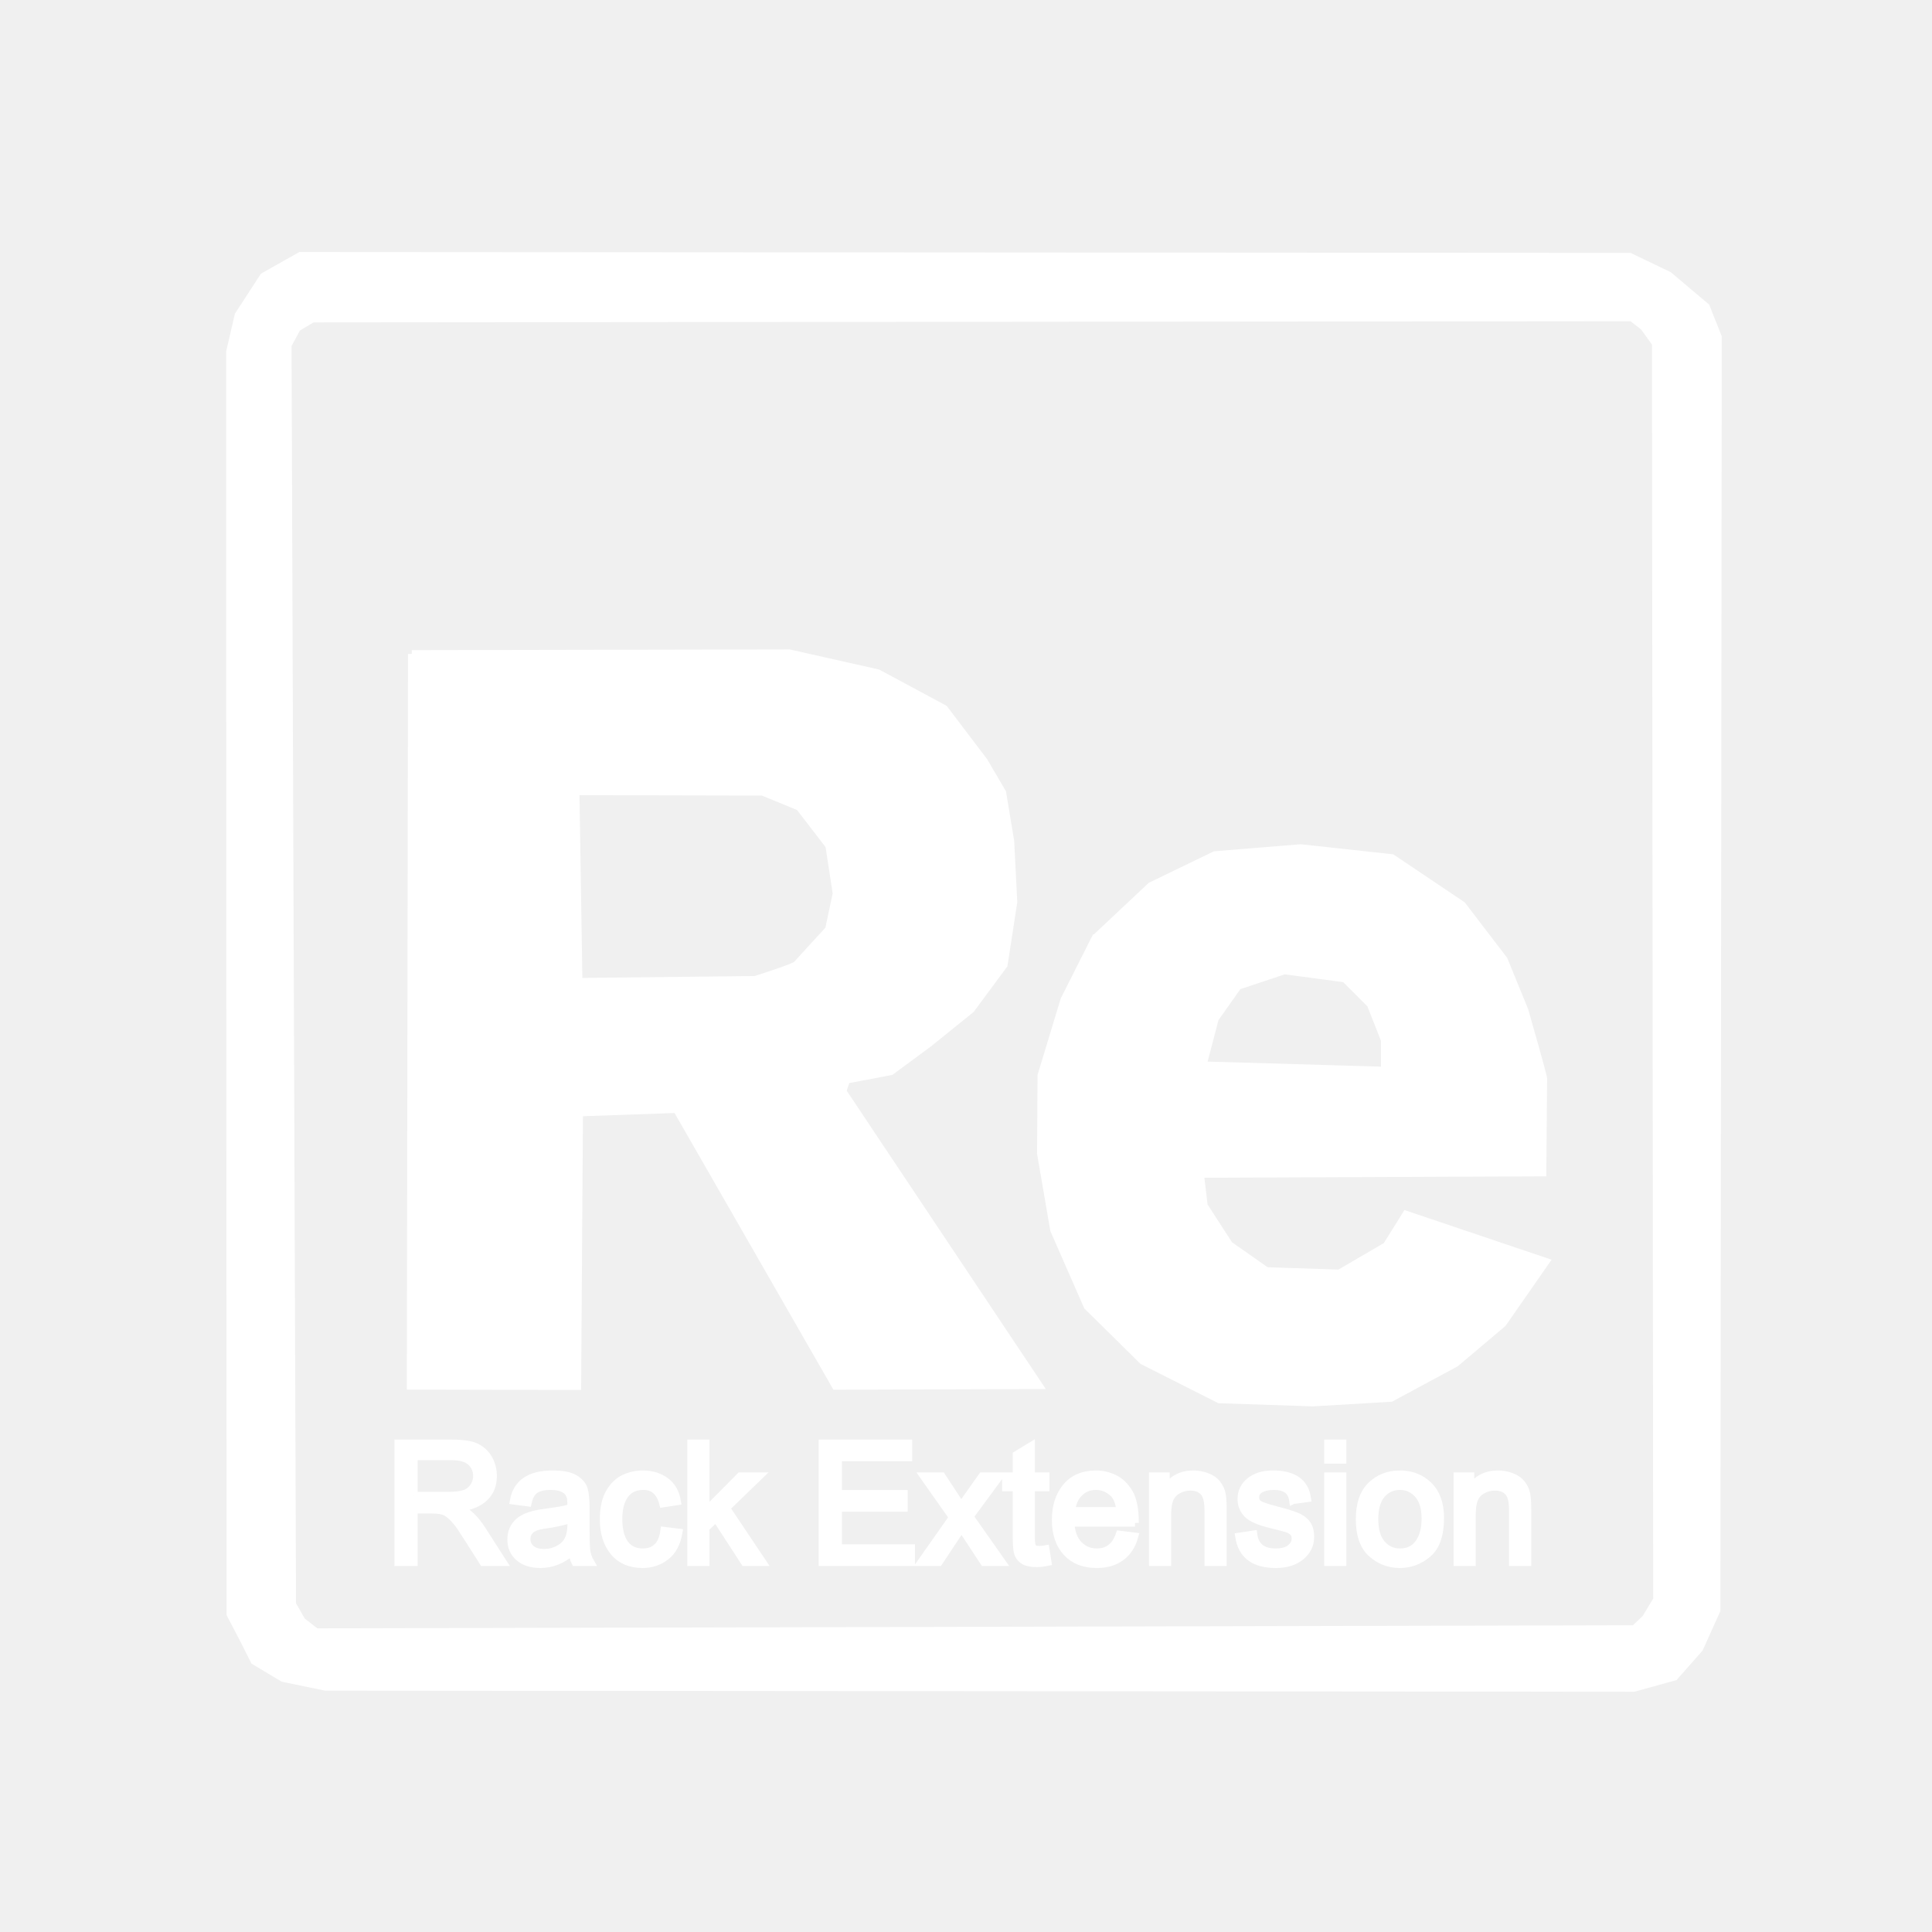
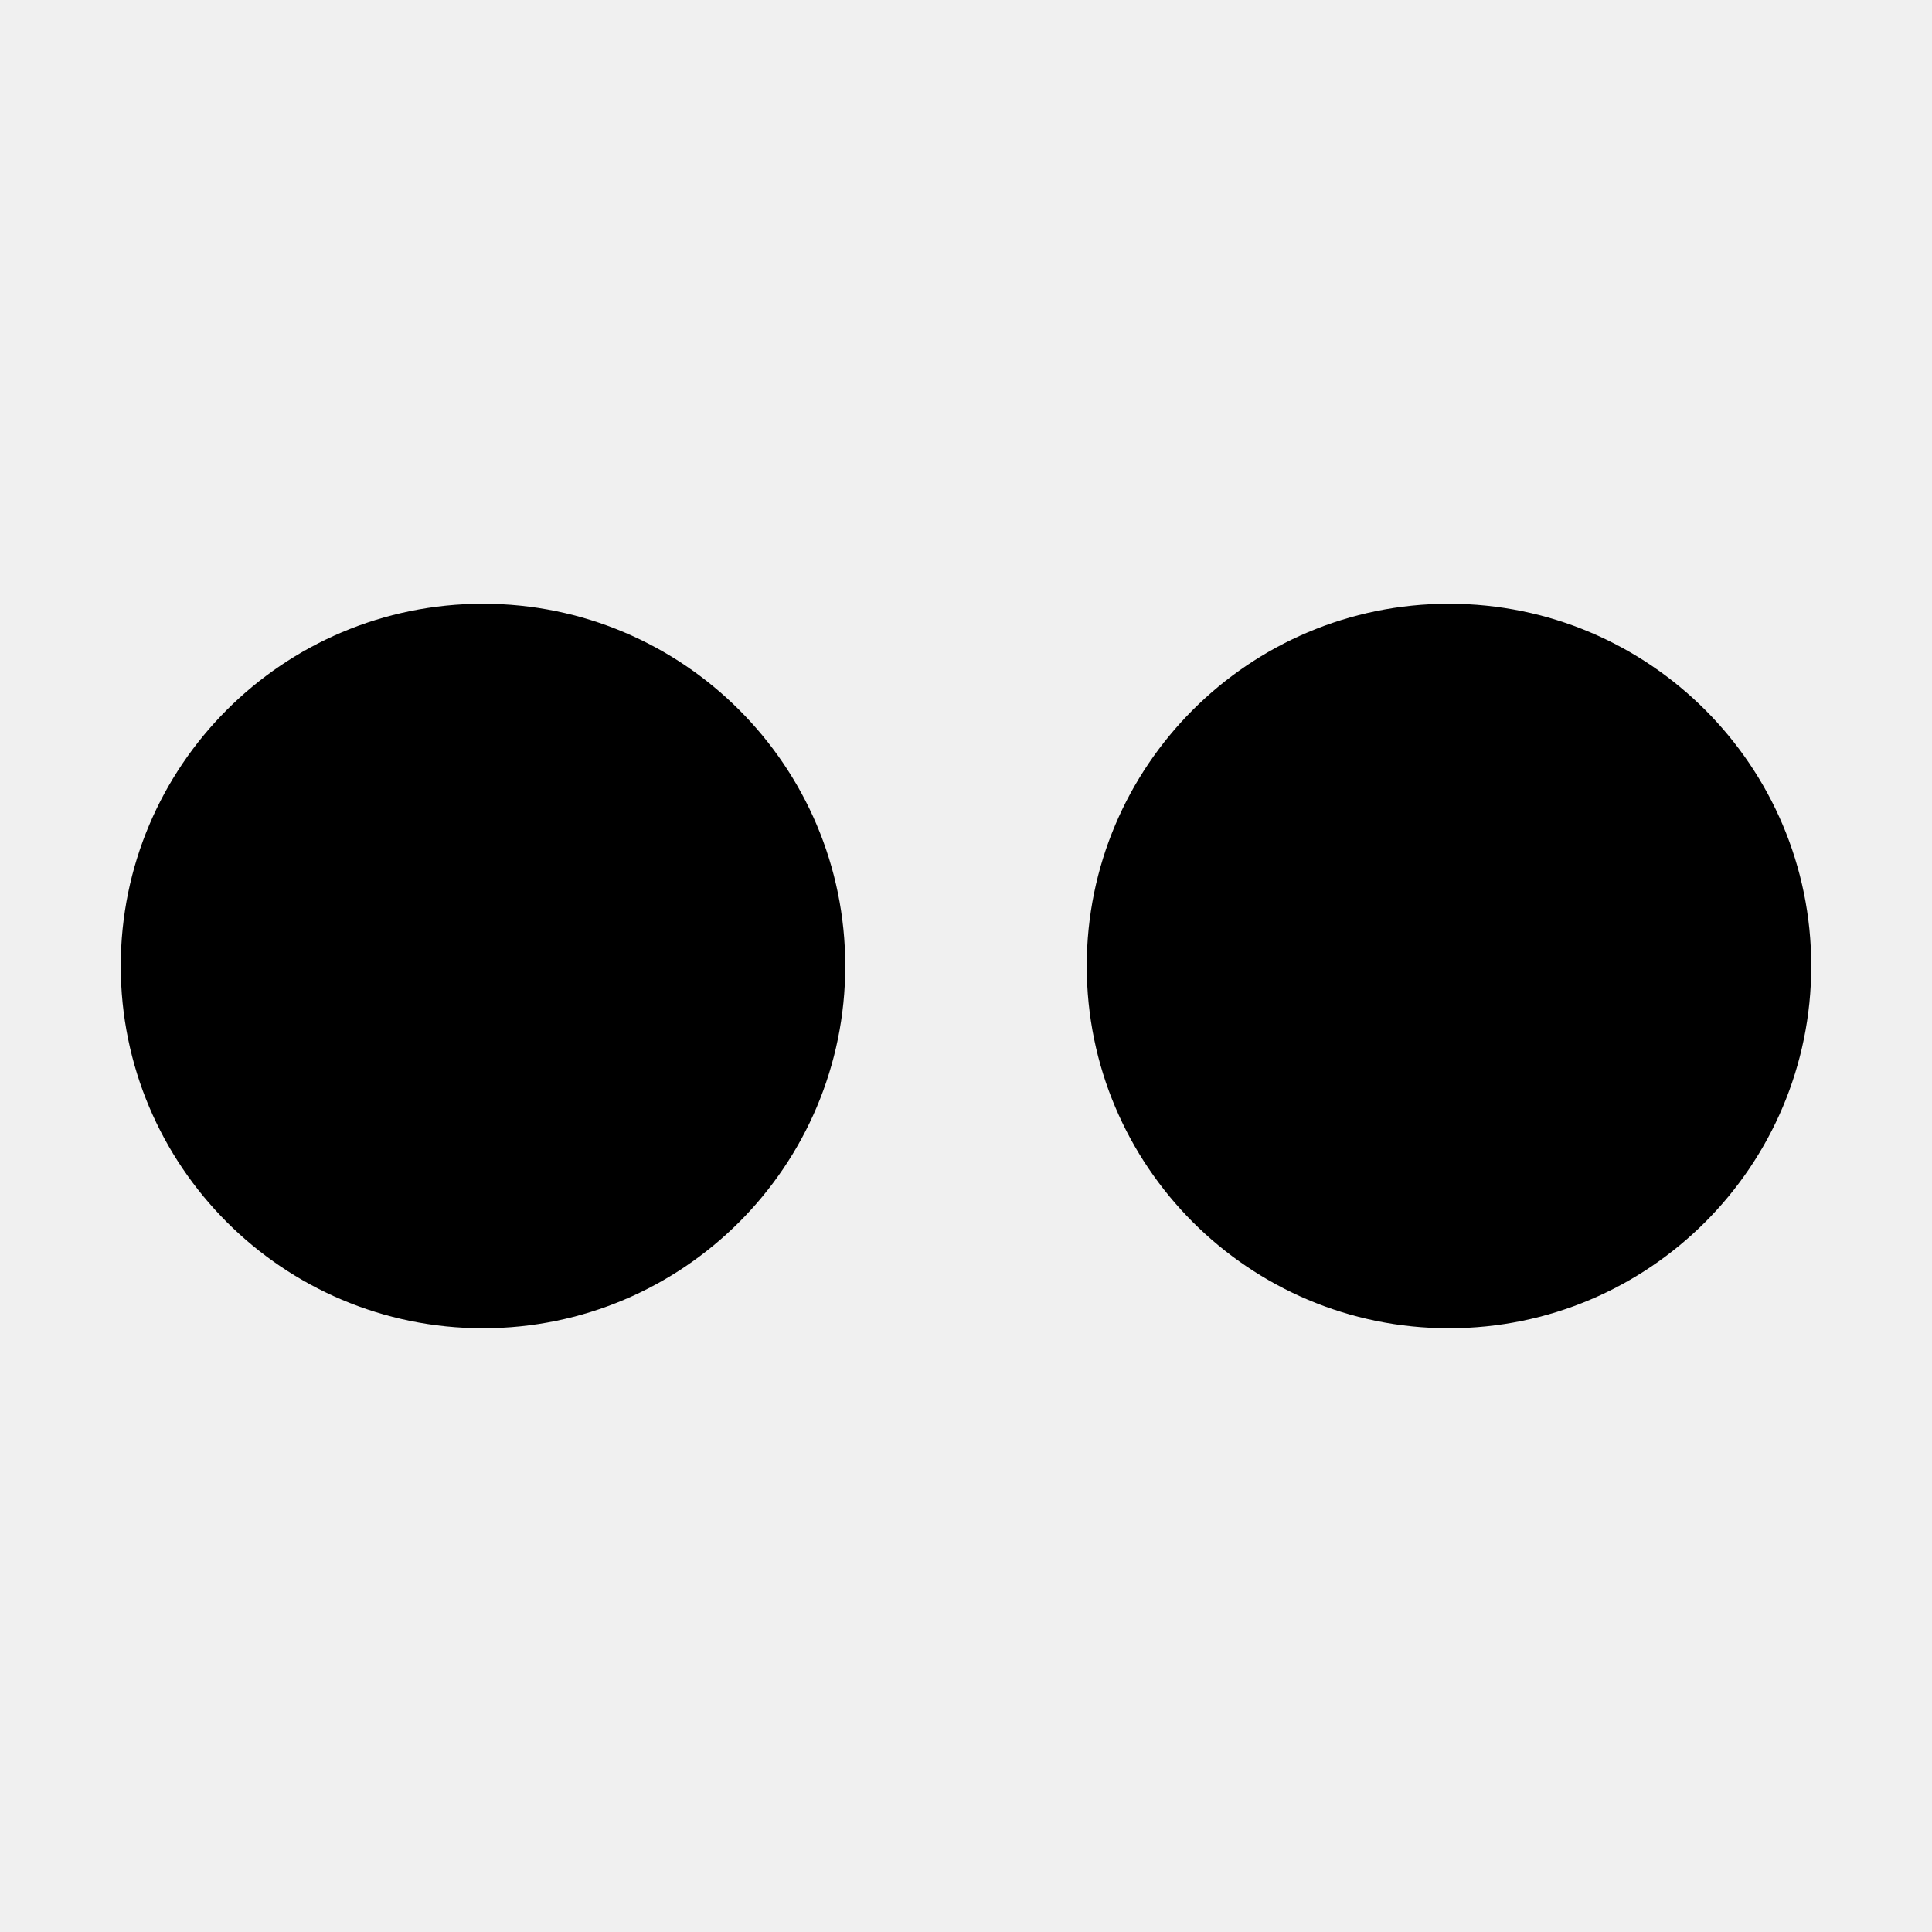
- <svg xmlns="http://www.w3.org/2000/svg" fill="#ffffff" width="800px" height="800px" viewBox="0 0 256 256" stroke="#ffffff">
-   <g id="SVGRepo_bgCarrier" stroke-width="0" />
-   <g id="SVGRepo_tracerCarrier" stroke-linecap="round" stroke-linejoin="round" />
-   <g id="SVGRepo_iconCarrier">
-     <g fill-rule="evenodd">
-       <path d="M33.697 220.076l-1.353-2.697-1.822-3.49-.06-167.247 1.13-4.875 3.334-5.129 4.868-2.742 176.147.113 5.172 2.48 4.94 4.171 1.59 3.999-.184 168.706-2.285 5.073-3.301 3.74-5.383 1.487-173.347-.142-5.637-1.165-3.809-2.282zm5.027-7.494l1.269 2.21 1.879 1.472 174.69-.408 1.473-1.384 1.523-2.512-.162-166.463-1.589-2.205-1.59-1.23-174.801.157-2.05 1.219-1.235 2.285.593 166.859z" />
-       <path d="M54.563 86.647l50.023-.095 11.73 2.64 8.785 4.722 5.28 6.955 2.44 4.16 1.066 6.449.406 8.044-1.283 8.323-4.355 5.89-5.534 4.47-5.077 3.755-5.89 1.115-.515 1.524 26.001 38.956-26.918.089-21.057-36.675-12.919.453-.241 36.256-22.098-.049.156-96.982zm21.714 18.215l.397 25.225 23.404-.26s5.18-1.64 5.484-2c.305-.358 4.266-4.664 4.266-4.664l1.013-4.767-.974-6.355-3.947-5.125-4.87-1.999-24.773-.055zm68.863 19.452l7.362-6.918 8.48-4.102 11.376-.925 12.086 1.32 9.293 6.247 5.532 7.231 2.742 6.704s2.489 8.653 2.489 9.06c0 .406-.104 12.441-.104 12.441l-45.375.191.508 4.215 3.351 5.18 4.926 3.453 9.667.319 6.246-3.64 2.59-4.152 18.495 6.24-5.69 8.175-6.253 5.28-8.555 4.61-10.354.606-12.385-.414-10.15-5.126-7.326-7.228-4.432-10.108-1.742-10.123.062-10.343 3.047-10.036 4.113-8.157zm14.234 16.835l24.116.7.002-4.013-1.88-4.773-3.402-3.402-8.023-1.066-6.145 2.05-3.046 4.307-1.622 6.197zM66.64 207h-2.62c-1.569-2.478-2.543-4-2.922-4.565a8.93 8.93 0 0 0-1.198-1.456c-.419-.405-.813-.66-1.182-.768-.369-.107-.857-.161-1.466-.161h-2.406V207h-2.084v-15.748h6.971c.953 0 1.751.06 2.396.183a3.78 3.78 0 0 1 2.82 2.245 4.62 4.62 0 0 1 .392 1.88c0 1.188-.376 2.144-1.128 2.868-.752.723-1.848 1.181-3.287 1.375v.043c1.053.465 2.04 1.421 2.965 2.868L66.64 207zm-11.794-8.82h4.468c.903 0 1.617-.076 2.144-.23a2.295 2.295 0 0 0 1.262-.897 2.52 2.52 0 0 0 .472-1.493c0-.717-.261-1.325-.784-1.827-.523-.5-1.386-.752-2.589-.752h-4.973v5.2zM78.242 207h-2.03c-.186-.358-.319-.827-.398-1.407-1.296 1.117-2.696 1.676-4.2 1.676-1.203 0-2.152-.301-2.846-.903-.695-.601-1.042-1.396-1.042-2.385 0-.945.334-1.724 1.004-2.336.67-.612 1.832-1.019 3.486-1.22l1.805-.268c.673-.107 1.228-.24 1.665-.397 0-.58-.018-.99-.054-1.23a1.82 1.82 0 0 0-.317-.747c-.176-.258-.457-.465-.843-.623-.387-.157-.906-.236-1.558-.236-.83 0-1.488.154-1.971.462-.484.308-.815.88-.994 1.718l-1.89-.247c.207-1.167.74-2.044 1.6-2.631.86-.588 2.041-.881 3.545-.881 1.368 0 2.372.202 3.013.607.641.404 1.035.893 1.182 1.466.147.573.22 1.31.22 2.213v2.6c0 1.582.03 2.644.091 3.185a4.13 4.13 0 0 0 .532 1.584zm-2.556-5.017v-.698c-1.01.337-2.246.604-3.707.8-1.46.197-2.19.815-2.19 1.853 0 .523.196.955.59 1.295.394.34.96.51 1.697.51.953 0 1.792-.285 2.52-.854.726-.57 1.09-1.538 1.09-2.906zm14.244 1.075c-.251 1.453-.824 2.519-1.72 3.195a4.912 4.912 0 0 1-3.04 1.016c-1.653 0-2.932-.543-3.834-1.628-.902-1.085-1.354-2.523-1.354-4.313 0-1.482.26-2.67.78-3.56.518-.893 1.168-1.52 1.949-1.88.78-.362 1.6-.543 2.46-.543 1.174 0 2.179.304 3.013.913.834.609 1.348 1.504 1.542 2.685l-1.87.29c-.193-.766-.506-1.342-.94-1.73-.433-.386-.986-.58-1.66-.58-1.08 0-1.9.384-2.46 1.15-.558.767-.837 1.837-.837 3.212 0 1.404.274 2.487.822 3.25.548.762 1.337 1.144 2.368 1.144.831 0 1.485-.238 1.96-.715.477-.476.776-1.19.898-2.143l1.923.237zM101.037 207h-2.374l-3.792-5.833-1.364 1.3V207h-1.934v-15.748h1.934v8.97l4.576-4.62h2.514l-4.362 4.222 4.802 7.176zm19.701 0h-11.762v-15.748h11.397v1.87h-9.313v4.812h8.711v1.869h-8.711v5.328h9.678V207zm12.02 0h-2.384l-2.965-4.512-2.997 4.512h-2.352l4.178-5.94-3.845-5.457h2.395c1.561 2.356 2.413 3.67 2.557 3.942l2.793-3.942h2.31l-3.943 5.35 4.254 6.047zm6.07-.021c-.573.114-1.056.171-1.45.171-.845 0-1.461-.148-1.848-.445a1.813 1.813 0 0 1-.709-1.134c-.086-.458-.129-1.095-.129-1.912v-6.563h-1.407v-1.493h1.407v-2.836l1.934-1.171v4.007h1.934v1.493h-1.934v6.67c0 .574.06.98.177 1.22.118.24.417.36.897.36.28 0 .566-.029.86-.086l.268 1.719zm11.57-5.189h-8.54c.078 1.26.438 2.224 1.079 2.89.641.666 1.441.999 2.4.999.739 0 1.358-.195 1.86-.586.5-.39.884-.98 1.149-1.767l1.987.247c-.322 1.189-.913 2.102-1.772 2.74-.86.637-1.934.956-3.223.956-1.712 0-3.05-.525-4.012-1.574-.964-1.05-1.445-2.483-1.445-4.302 0-1.798.467-3.255 1.402-4.372.934-1.118 2.25-1.676 3.947-1.676.831 0 1.631.182 2.401.548.77.365 1.424.986 1.96 1.863.538.878.806 2.222.806 4.034zm-1.988-1.59c-.079-1.16-.438-1.996-1.08-2.508-.64-.512-1.34-.768-2.1-.768-.909 0-1.657.304-2.245.913-.587.609-.927 1.396-1.02 2.363h6.445zm13.632 6.8h-1.944v-6.929c0-1.167-.21-1.97-.629-2.406-.419-.437-1-.655-1.745-.655-.573 0-1.116.14-1.628.419a2.374 2.374 0 0 0-1.09 1.181c-.215.509-.322 1.229-.322 2.16V207h-1.934v-11.397h1.74v1.61h.043c.408-.622.911-1.09 1.51-1.401.597-.312 1.29-.467 2.078-.467.602 0 1.196.107 1.783.322.588.215 1.048.537 1.38.967.334.43.543.888.63 1.375.085.487.128 1.146.128 1.976V207zm9.281-8.207c-.086-.623-.338-1.09-.757-1.402-.419-.311-1-.467-1.746-.467-.737 0-1.334.125-1.788.376-.455.25-.682.616-.682 1.096 0 .45.18.773.542.966.362.194 1.076.43 2.143.71 1.203.307 2.104.58 2.702.816.598.236 1.063.567 1.396.993.333.426.5 1.02.5 1.778 0 1.017-.416 1.873-1.246 2.568-.831.694-1.941 1.042-3.33 1.042-1.447 0-2.577-.307-3.39-.919-.812-.612-1.312-1.53-1.498-2.755l1.923-.29c.1.795.395 1.389.886 1.783.49.394 1.176.59 2.057.59.845 0 1.493-.177 1.944-.531.452-.355.677-.786.677-1.294 0-.344-.104-.62-.311-.828a1.955 1.955 0 0 0-.78-.467c-.31-.104-1.01-.288-2.1-.553-1.618-.387-2.687-.856-3.206-1.407a2.783 2.783 0 0 1-.779-1.977c0-.952.38-1.737 1.14-2.352.758-.616 1.779-.924 3.06-.924 1.361 0 2.42.266 3.175.8.756.534 1.208 1.33 1.359 2.39l-1.89.258zm6.574 8.207h-1.933v-11.397h1.933V207zm0-13.557h-1.933v-2.191h1.933v2.191zm7.595 1.902c1.54 0 2.816.501 3.83 1.504 1.013 1.002 1.52 2.427 1.52 4.275 0 2.242-.548 3.826-1.644 4.753-1.095.928-2.33 1.392-3.706 1.392-1.44 0-2.689-.477-3.749-1.43-1.06-.952-1.59-2.463-1.59-4.532 0-2.006.512-3.5 1.536-4.485 1.025-.985 2.292-1.477 3.803-1.477zm0 10.334c1.103 0 1.94-.408 2.514-1.225.573-.816.86-1.89.86-3.223 0-1.425-.325-2.499-.973-3.222-.648-.724-1.448-1.085-2.4-1.085-.982 0-1.788.367-2.418 1.1-.63.735-.945 1.829-.945 3.283 0 1.446.32 2.537.961 3.27.641.735 1.442 1.102 2.401 1.102zM202.4 207h-1.944v-6.929c0-1.167-.21-1.97-.628-2.406-.42-.437-1.001-.655-1.746-.655a3.35 3.35 0 0 0-1.627.419 2.37 2.37 0 0 0-1.09 1.181c-.216.509-.323 1.229-.323 2.16V207h-1.934v-11.397h1.74v1.61h.044c.408-.622.91-1.09 1.509-1.401.598-.312 1.29-.467 2.078-.467.602 0 1.196.107 1.784.322.587.215 1.047.537 1.38.967a3.1 3.1 0 0 1 .628 1.375c.086.487.13 1.146.13 1.976V207z" />
-     </g>
-   </g>
+ <svg xmlns="http://www.w3.org/2000/svg" fill="#000000" width="800px" height="800px" viewBox="0 0 32 32" id="icon">
+   <defs>
+     <style>.cls-1{fill:none;}</style>
+   </defs>
+   <circle id="_Path_" data-name="&lt;Path&gt;" cx="8" cy="16" r="6" />
+   <circle id="_Path_2" data-name="&lt;Path&gt;" cx="24" cy="16" r="6" />
+   <rect id="_Transparent_Rectangle_" data-name="&lt;Transparent Rectangle&gt;" class="cls-1" width="32" height="32" />
</svg>
